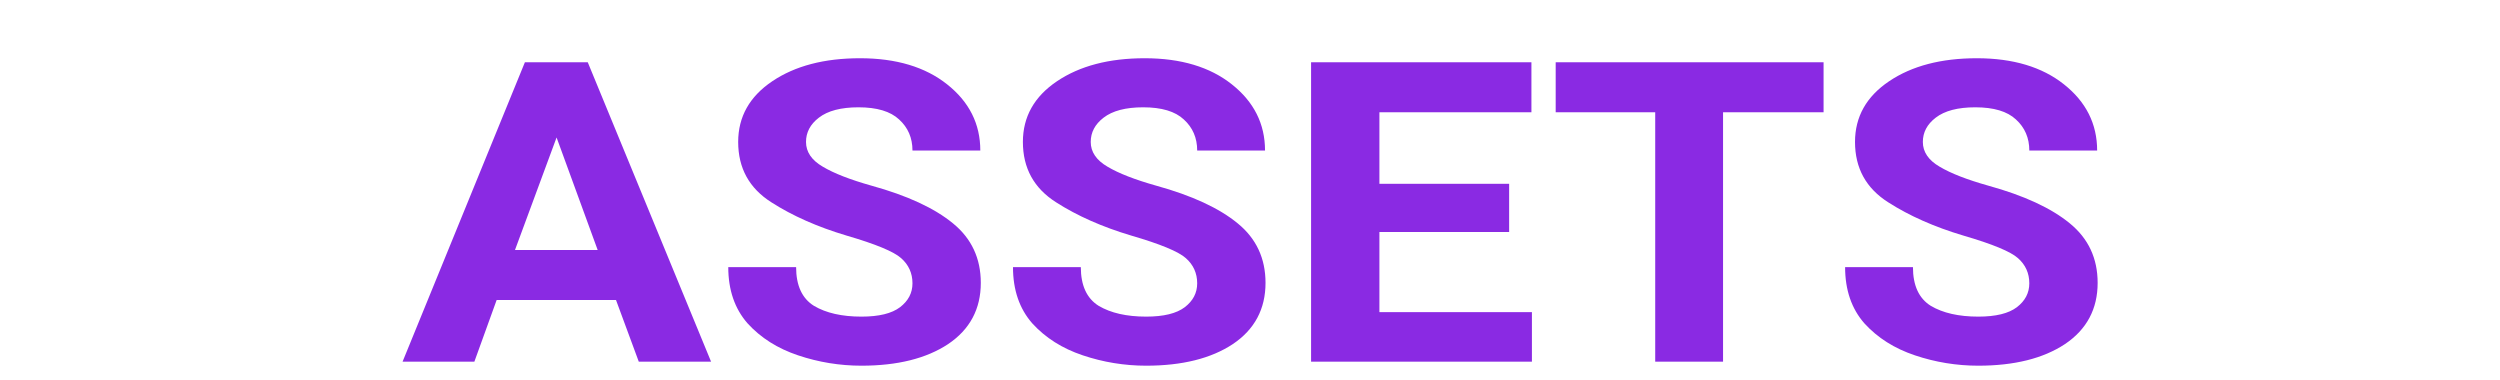
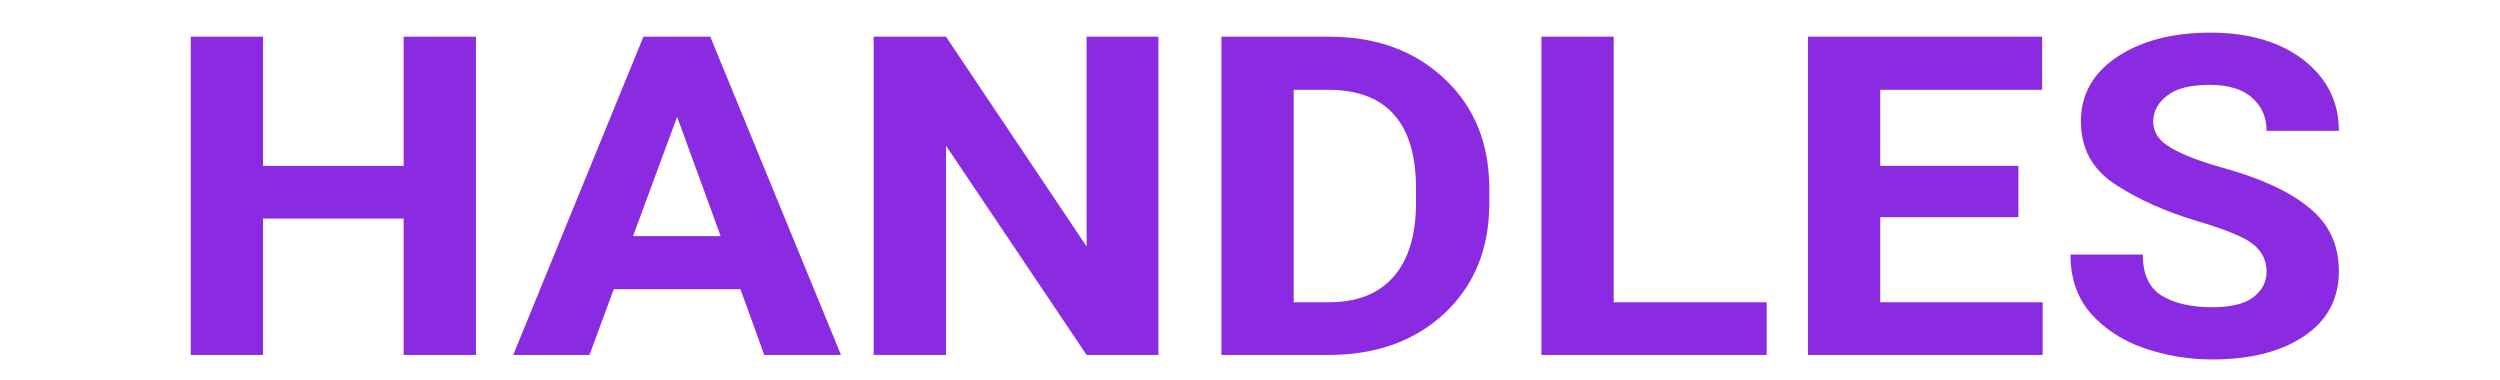
<svg xmlns="http://www.w3.org/2000/svg" width="100%" height="100%" viewBox="0 0 1520 231" version="1.1" xml:space="preserve" style="fill-rule:evenodd;clip-rule:evenodd;stroke-linejoin:round;stroke-miterlimit:2;">
-   <g transform="matrix(17.51613,0,0,17.51613,-2278.006,-1470.018)">
-     <g transform="matrix(1.1,0,0,1,-14.39576,0)">
-       <g transform="matrix(14.6151,0,0,14.6151,198.0338,96.47497)">
+   <g transform="matrix(17.51613,0,0,17.51613,-2278.006,-1474.018)">
+     <g transform="matrix(1.1,0,0,1,-13.55901,0)">
+       <g transform="matrix(15.52854,0,0,15.52854,204.8799,96.47497)">
            </g>
-       <text x="143.958px" y="96.475px" style="font-family:'Roboto-Bold', 'Roboto';font-weight:700;font-size:14.615px;fill:rgb(138,42,227);">ASSE<tspan x="180.111px 189.049px " y="96.475px 96.475px ">TS</tspan>
-       </text>
+       <text x="135.59px" y="96.475px" style="font-family:'Roboto-Bold', 'Roboto';font-weight:700;font-size:15.529px;fill:rgb(138,43,226);">H<tspan x="146.686px " y="96.475px ">A</tspan>NDLES</text>
    </g>
  </g>
</svg>
